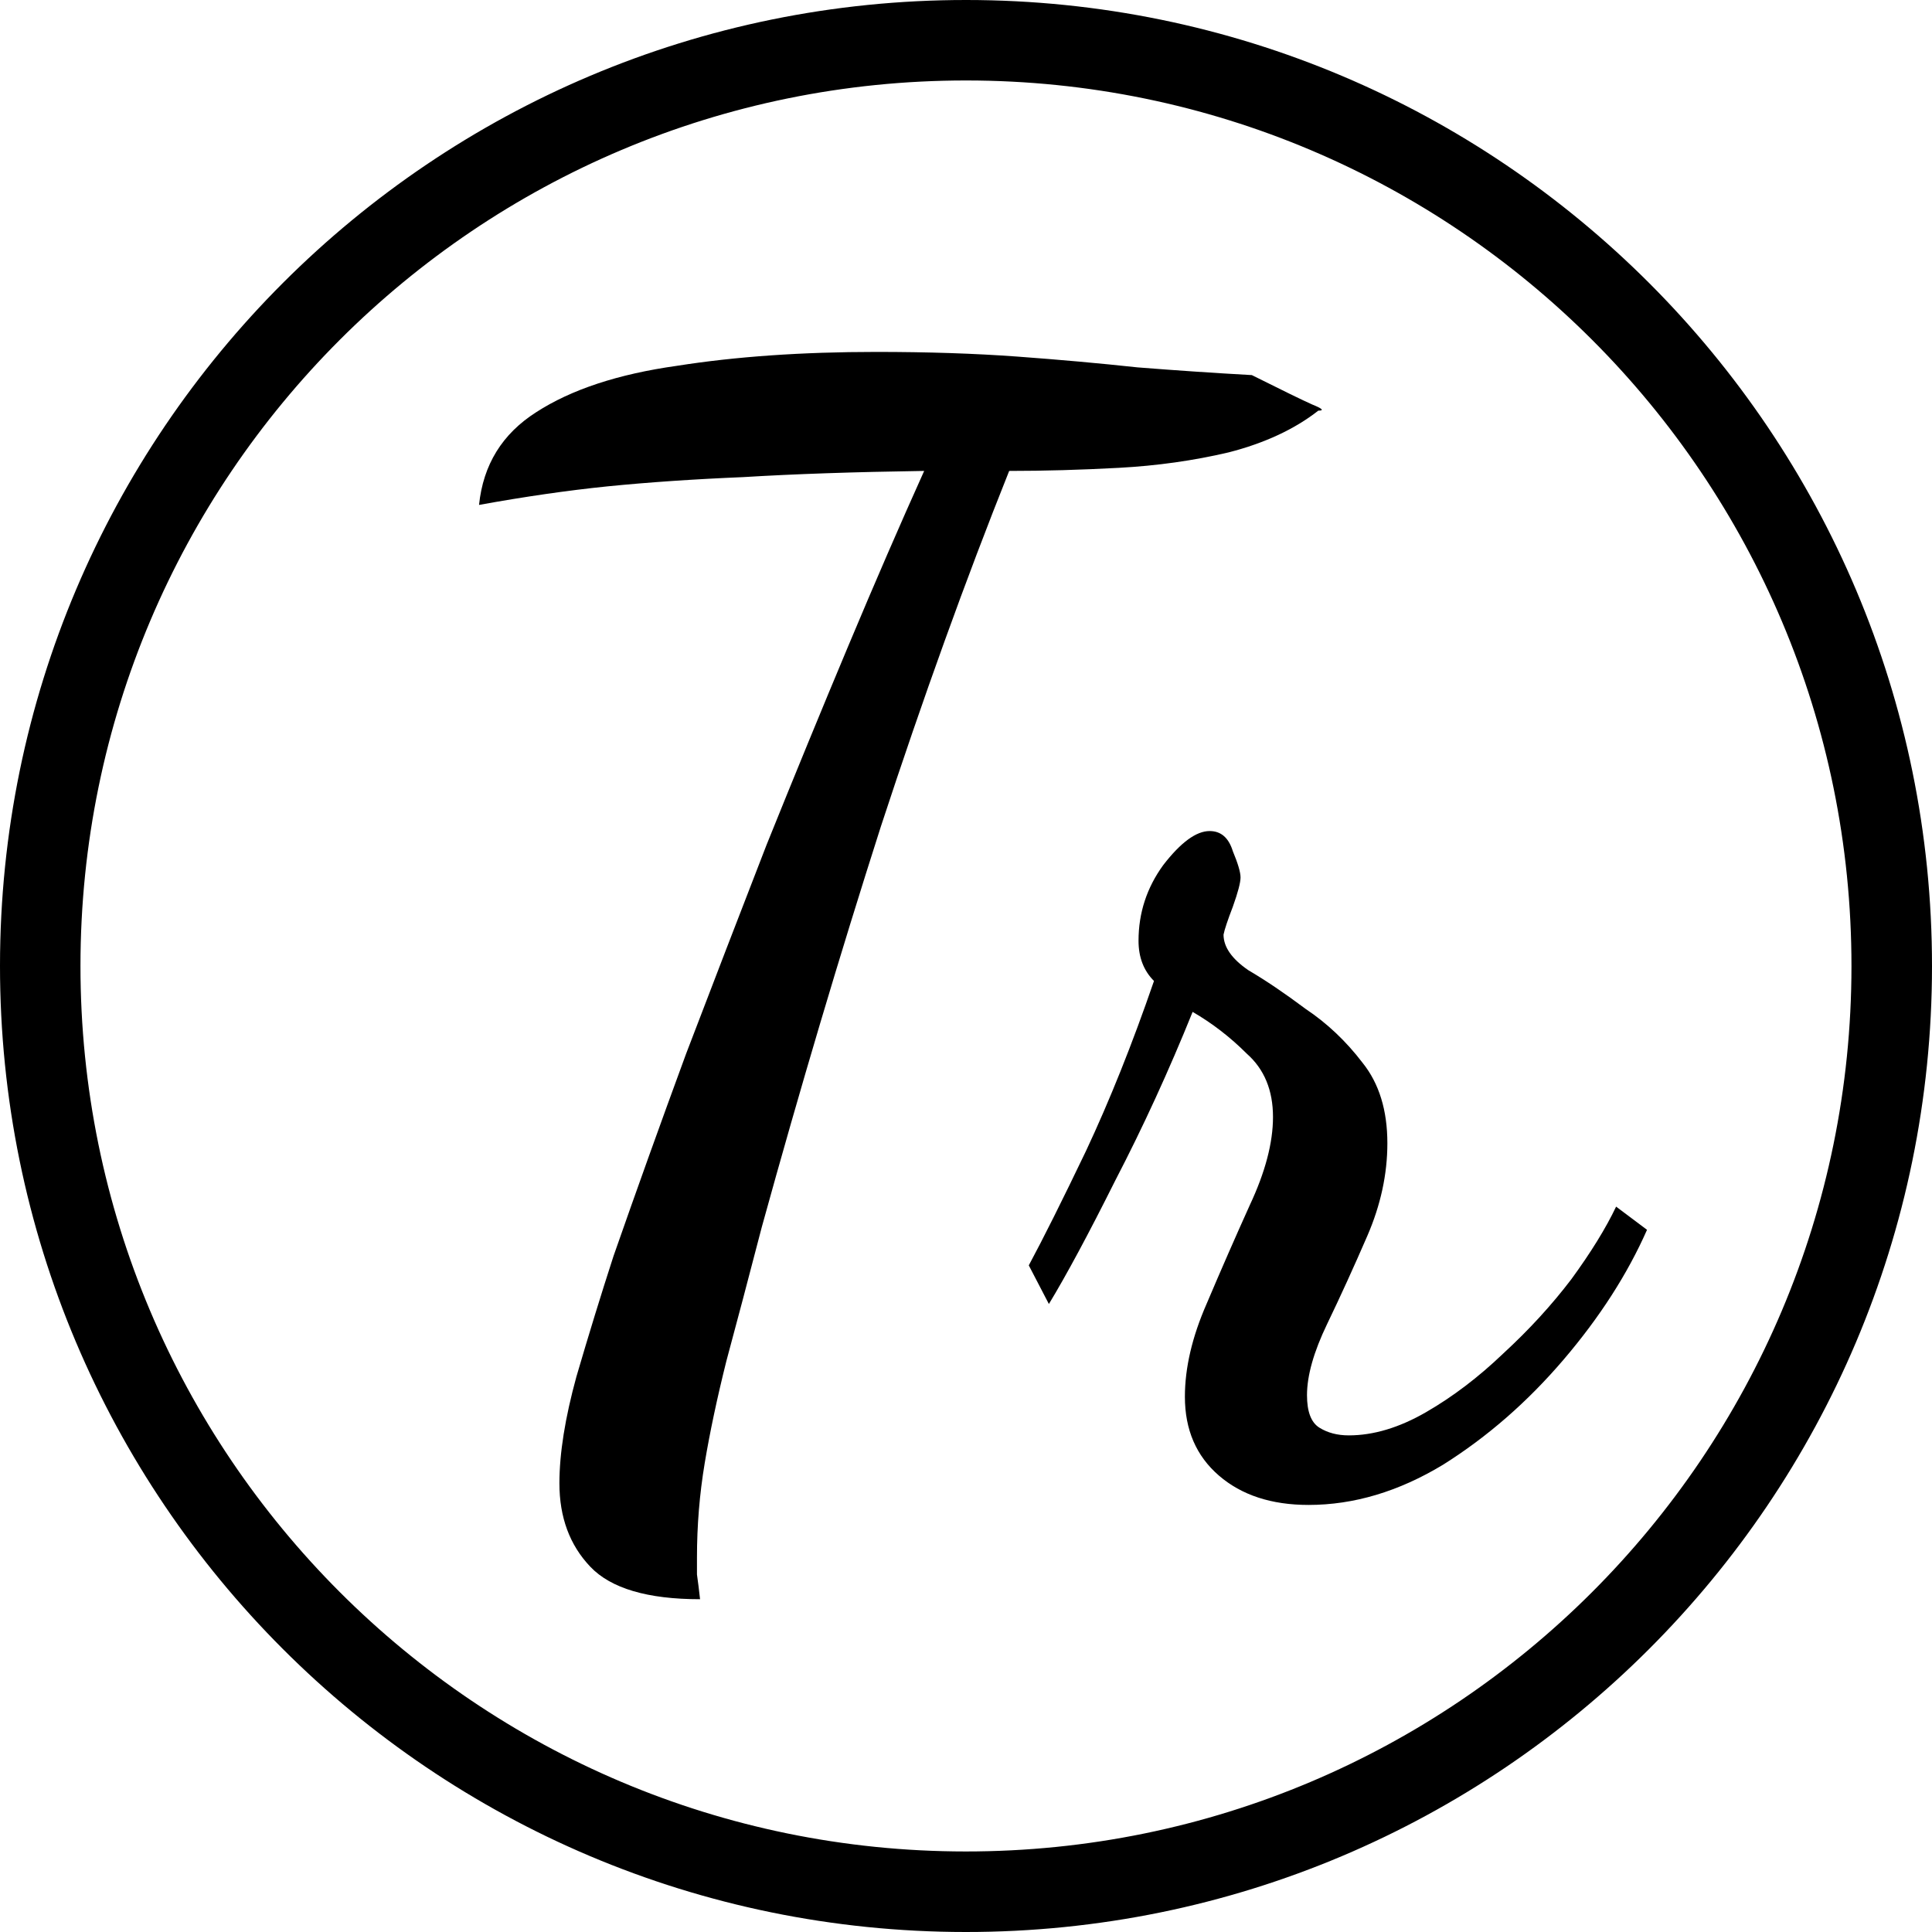
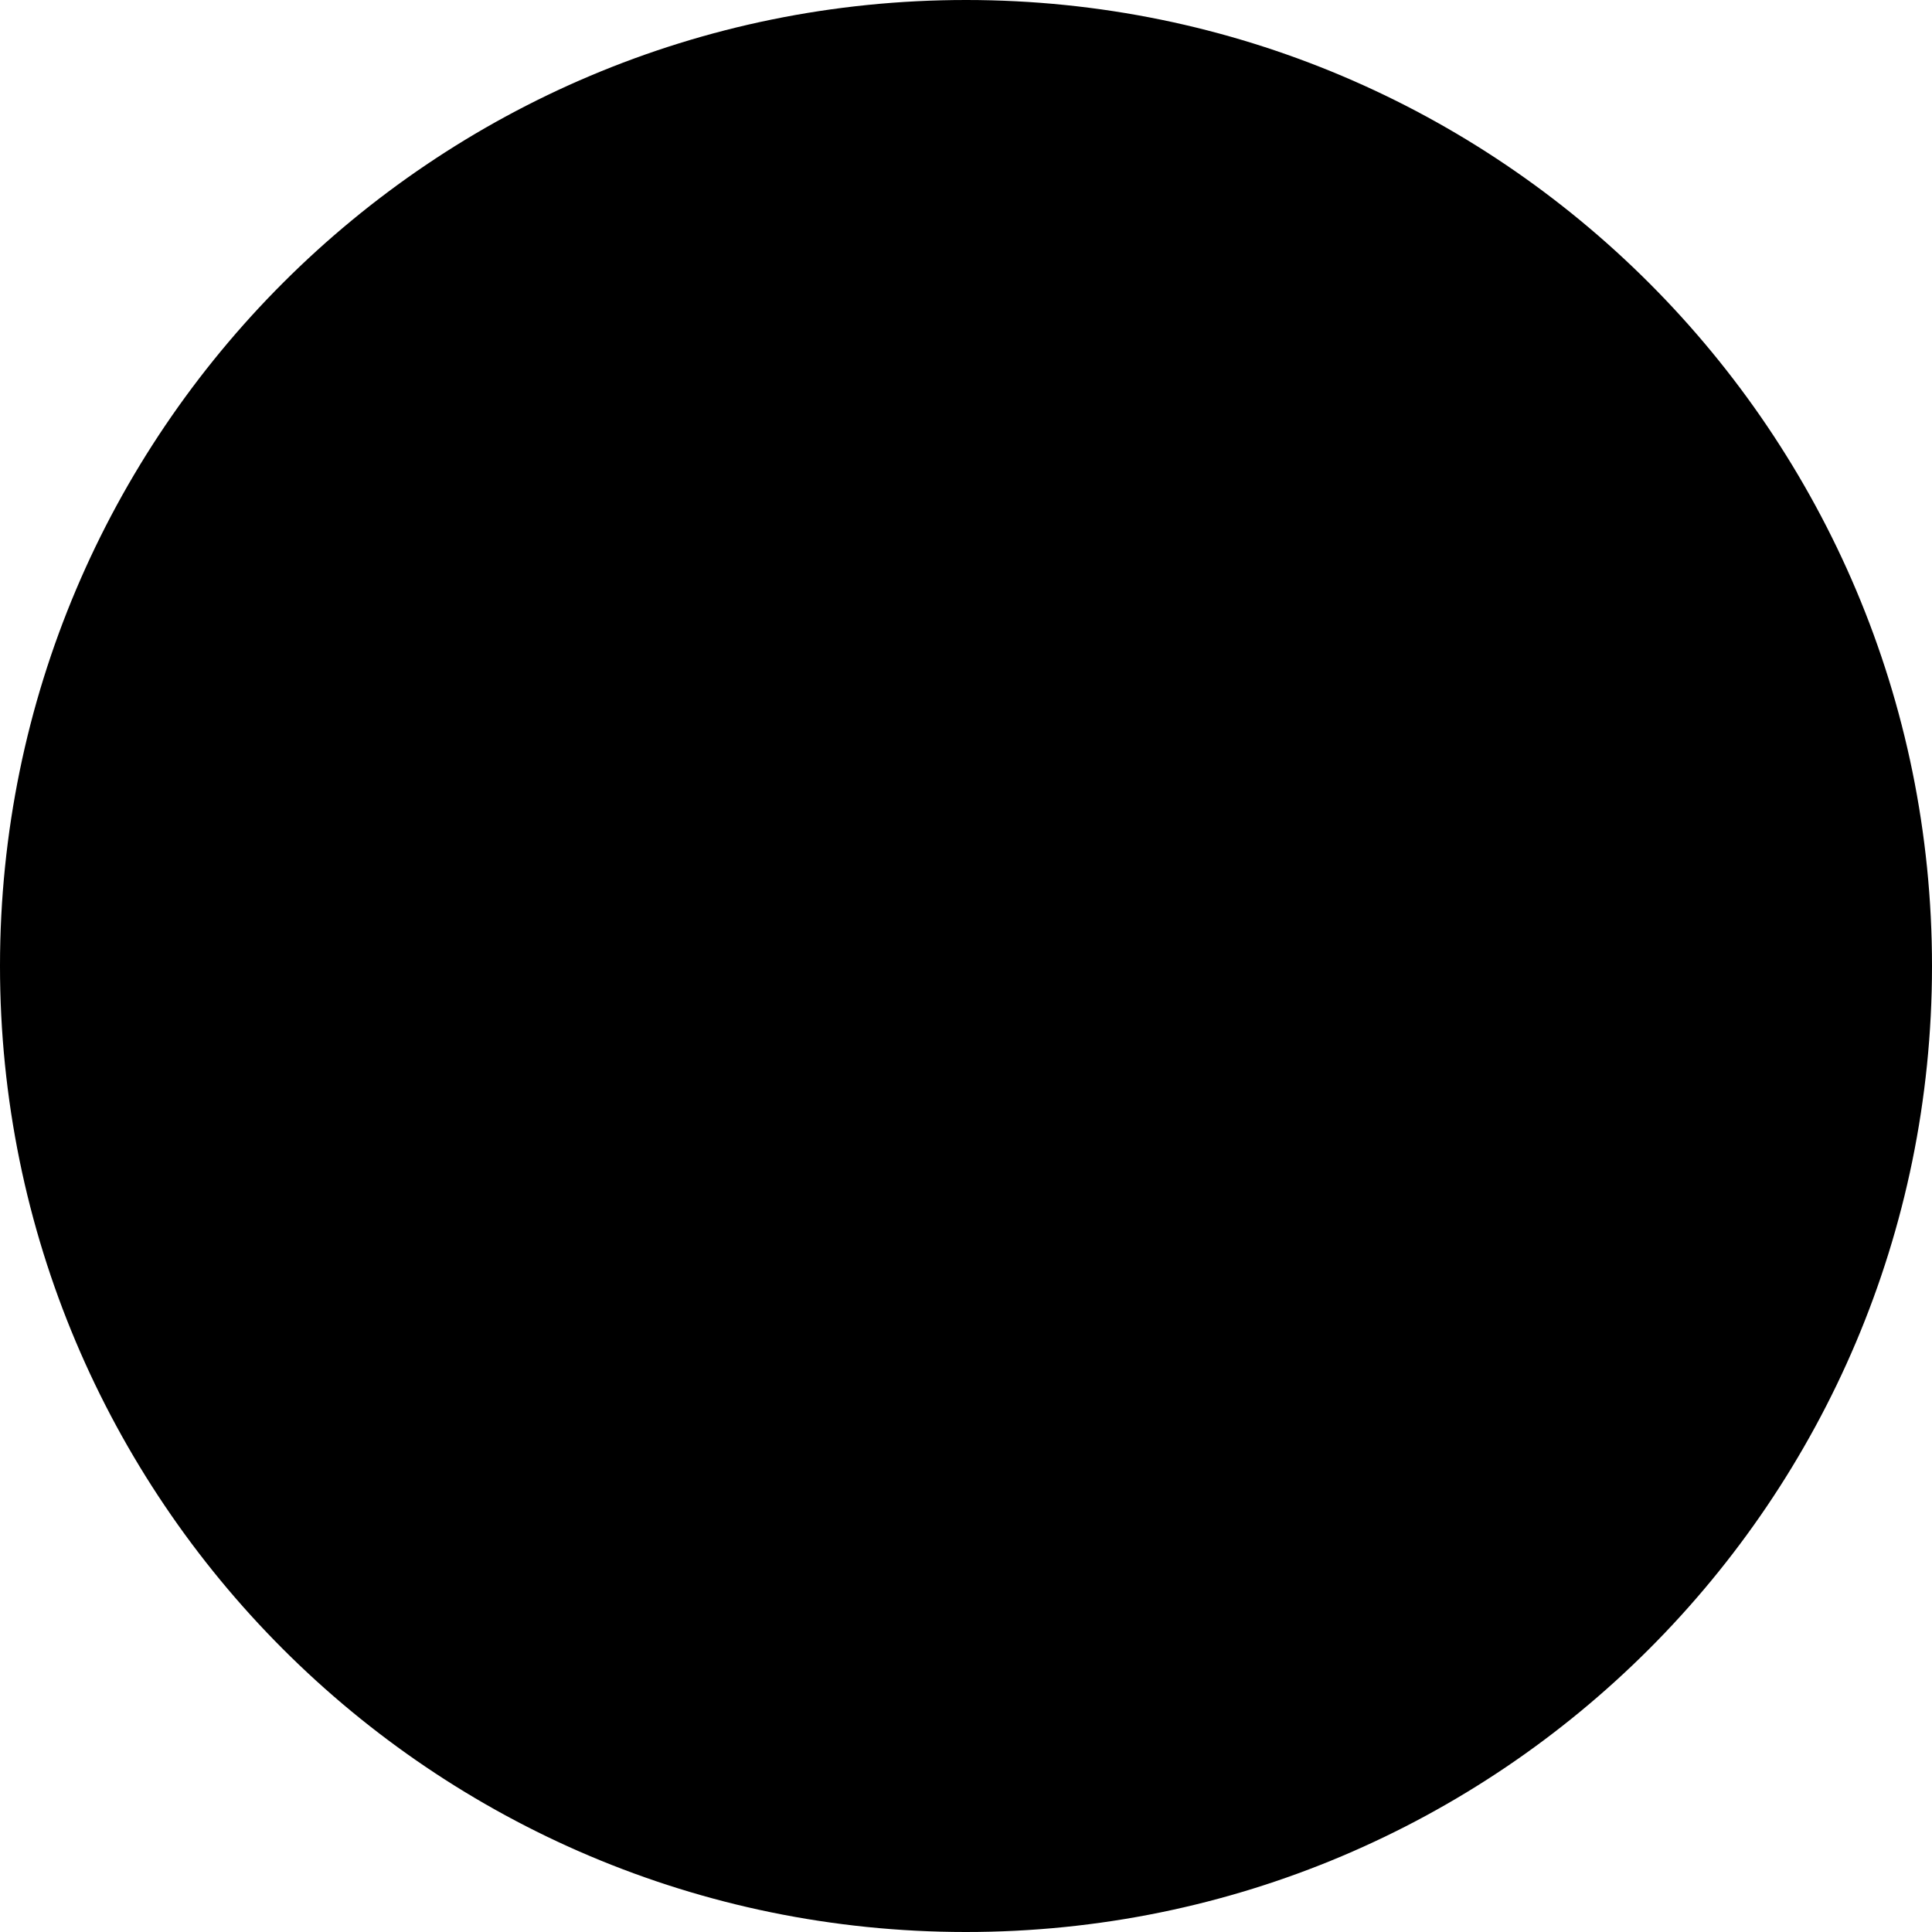
<svg xmlns="http://www.w3.org/2000/svg" width="120" height="120" viewBox="0 0 120 120" fill="none">
-   <path fill-rule="evenodd" clip-rule="evenodd" d="M59.978 120C93.115 120.012 119.988 93.159 120 60.022C120.012 26.885 93.159 0.012 60.022 4.05881e-06C26.885 -0.012 0.012 26.841 4.05881e-06 59.978C-0.012 93.115 26.841 119.988 59.978 120ZM59.978 114.998C90.353 115.009 114.987 90.394 114.998 60.018C115.009 29.642 90.393 5.009 60.018 4.998C29.642 4.987 5.009 29.602 4.998 59.978C4.987 90.354 29.602 114.987 59.978 114.998Z" fill="black" />
+   <path fillRule="evenodd" clipRule="evenodd" d="M59.978 120C93.115 120.012 119.988 93.159 120 60.022C120.012 26.885 93.159 0.012 60.022 4.05881e-06C26.885 -0.012 0.012 26.841 4.05881e-06 59.978C-0.012 93.115 26.841 119.988 59.978 120ZM59.978 114.998C90.353 115.009 114.987 90.394 114.998 60.018C115.009 29.642 90.393 5.009 60.018 4.998C29.642 4.987 5.009 29.602 4.998 59.978C4.987 90.354 29.602 114.987 59.978 114.998Z" fill="black" />
  <path d="M43.482 99.33C40.218 99.33 37.946 98.658 36.666 97.314C35.386 95.97 34.746 94.242 34.746 92.13C34.746 90.274 35.098 88.066 35.802 85.506C36.57 82.882 37.338 80.386 38.106 78.018C39.514 73.986 41.018 69.794 42.618 65.442C44.282 61.09 45.946 56.77 47.61 52.482C49.338 48.194 51.034 44.066 52.698 40.098C54.362 36.13 55.93 32.514 57.402 29.25C53.05 29.314 49.306 29.442 46.17 29.634C43.098 29.762 40.282 29.954 37.722 30.21C35.226 30.466 32.57 30.85 29.754 31.362C30.01 28.866 31.194 26.946 33.306 25.602C35.482 24.194 38.394 23.234 42.042 22.722C45.69 22.146 49.818 21.858 54.426 21.858C57.626 21.858 60.538 21.954 63.162 22.146C65.786 22.338 68.282 22.562 70.65 22.818C73.082 23.01 75.45 23.17 77.754 23.298C79.674 24.258 80.922 24.866 81.498 25.122C82.138 25.378 82.266 25.506 81.882 25.506C80.41 26.658 78.554 27.522 76.314 28.098C74.138 28.61 71.866 28.93 69.498 29.058C67.13 29.186 64.858 29.25 62.682 29.25C59.994 35.97 57.338 43.33 54.714 51.33C52.154 59.33 49.69 67.618 47.322 76.194C46.49 79.394 45.754 82.178 45.114 84.546C44.538 86.85 44.09 88.962 43.77 90.882C43.45 92.802 43.29 94.754 43.29 96.738C43.29 97.058 43.29 97.41 43.29 97.794C43.354 98.242 43.418 98.754 43.482 99.33ZM81.276 93.474C78.972 93.474 77.116 92.866 75.708 91.65C74.3 90.434 73.596 88.802 73.596 86.754C73.596 84.962 74.044 83.042 74.94 80.994C75.836 78.882 76.732 76.834 77.628 74.85C78.588 72.802 79.068 70.978 79.068 69.378C79.068 67.714 78.524 66.402 77.436 65.442C76.412 64.418 75.292 63.554 74.076 62.85C72.604 66.498 71.004 69.986 69.276 73.314C67.612 76.642 66.236 79.202 65.148 80.994L63.9 78.594C64.796 76.93 65.98 74.562 67.452 71.49C68.924 68.354 70.332 64.834 71.676 60.93C71.036 60.29 70.716 59.458 70.716 58.434C70.716 56.706 71.228 55.138 72.252 53.73C73.34 52.322 74.3 51.618 75.132 51.618C75.836 51.618 76.316 52.034 76.572 52.866C76.892 53.634 77.052 54.178 77.052 54.498C77.052 54.818 76.892 55.426 76.572 56.322C76.252 57.154 76.06 57.73 75.996 58.05C75.996 58.818 76.508 59.554 77.532 60.258C78.62 60.898 79.804 61.698 81.084 62.658C82.428 63.554 83.612 64.674 84.636 66.018C85.66 67.298 86.172 68.962 86.172 71.01C86.172 72.93 85.756 74.85 84.924 76.77C84.092 78.69 83.26 80.514 82.428 82.242C81.596 83.97 81.18 85.442 81.18 86.658C81.18 87.682 81.436 88.354 81.948 88.674C82.46 88.994 83.068 89.154 83.772 89.154C85.308 89.154 86.908 88.674 88.572 87.714C90.236 86.754 91.836 85.538 93.372 84.066C94.972 82.594 96.38 81.058 97.596 79.458C98.812 77.794 99.74 76.29 100.38 74.946L102.3 76.386C101.084 79.138 99.356 81.826 97.116 84.45C94.876 87.074 92.38 89.25 89.628 90.978C86.876 92.642 84.092 93.474 81.276 93.474Z" fill="black" />
</svg>
